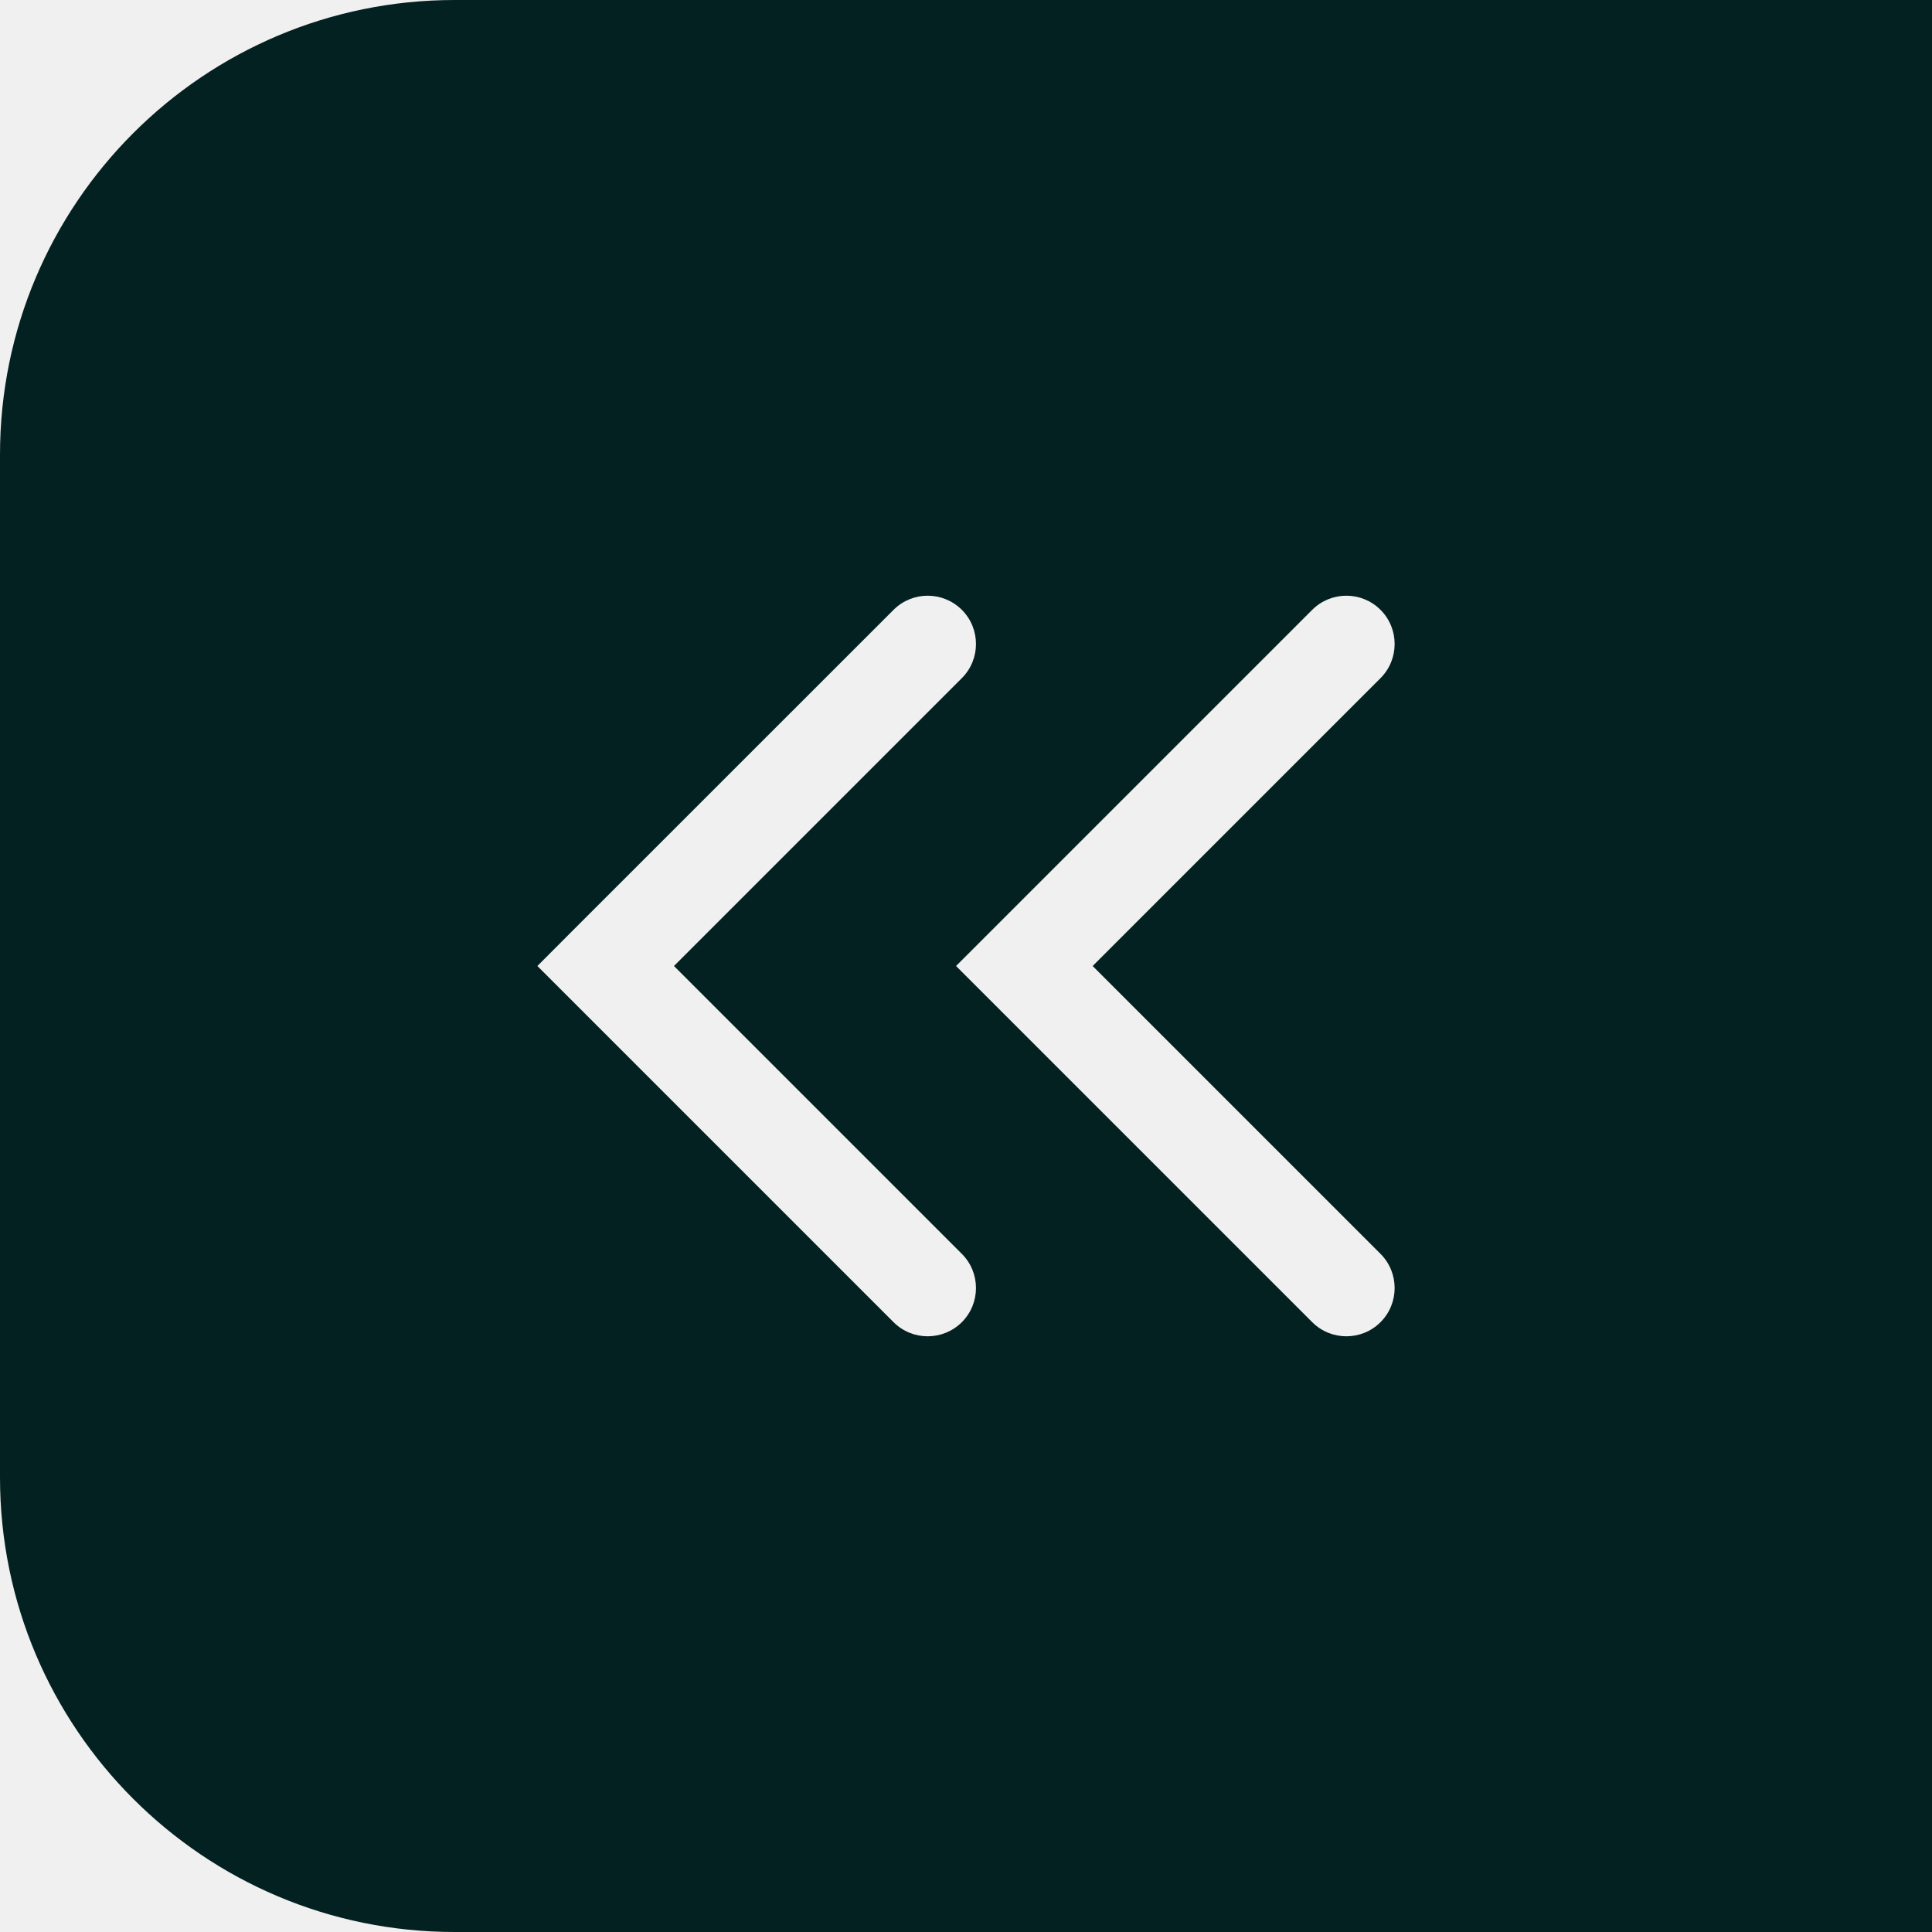
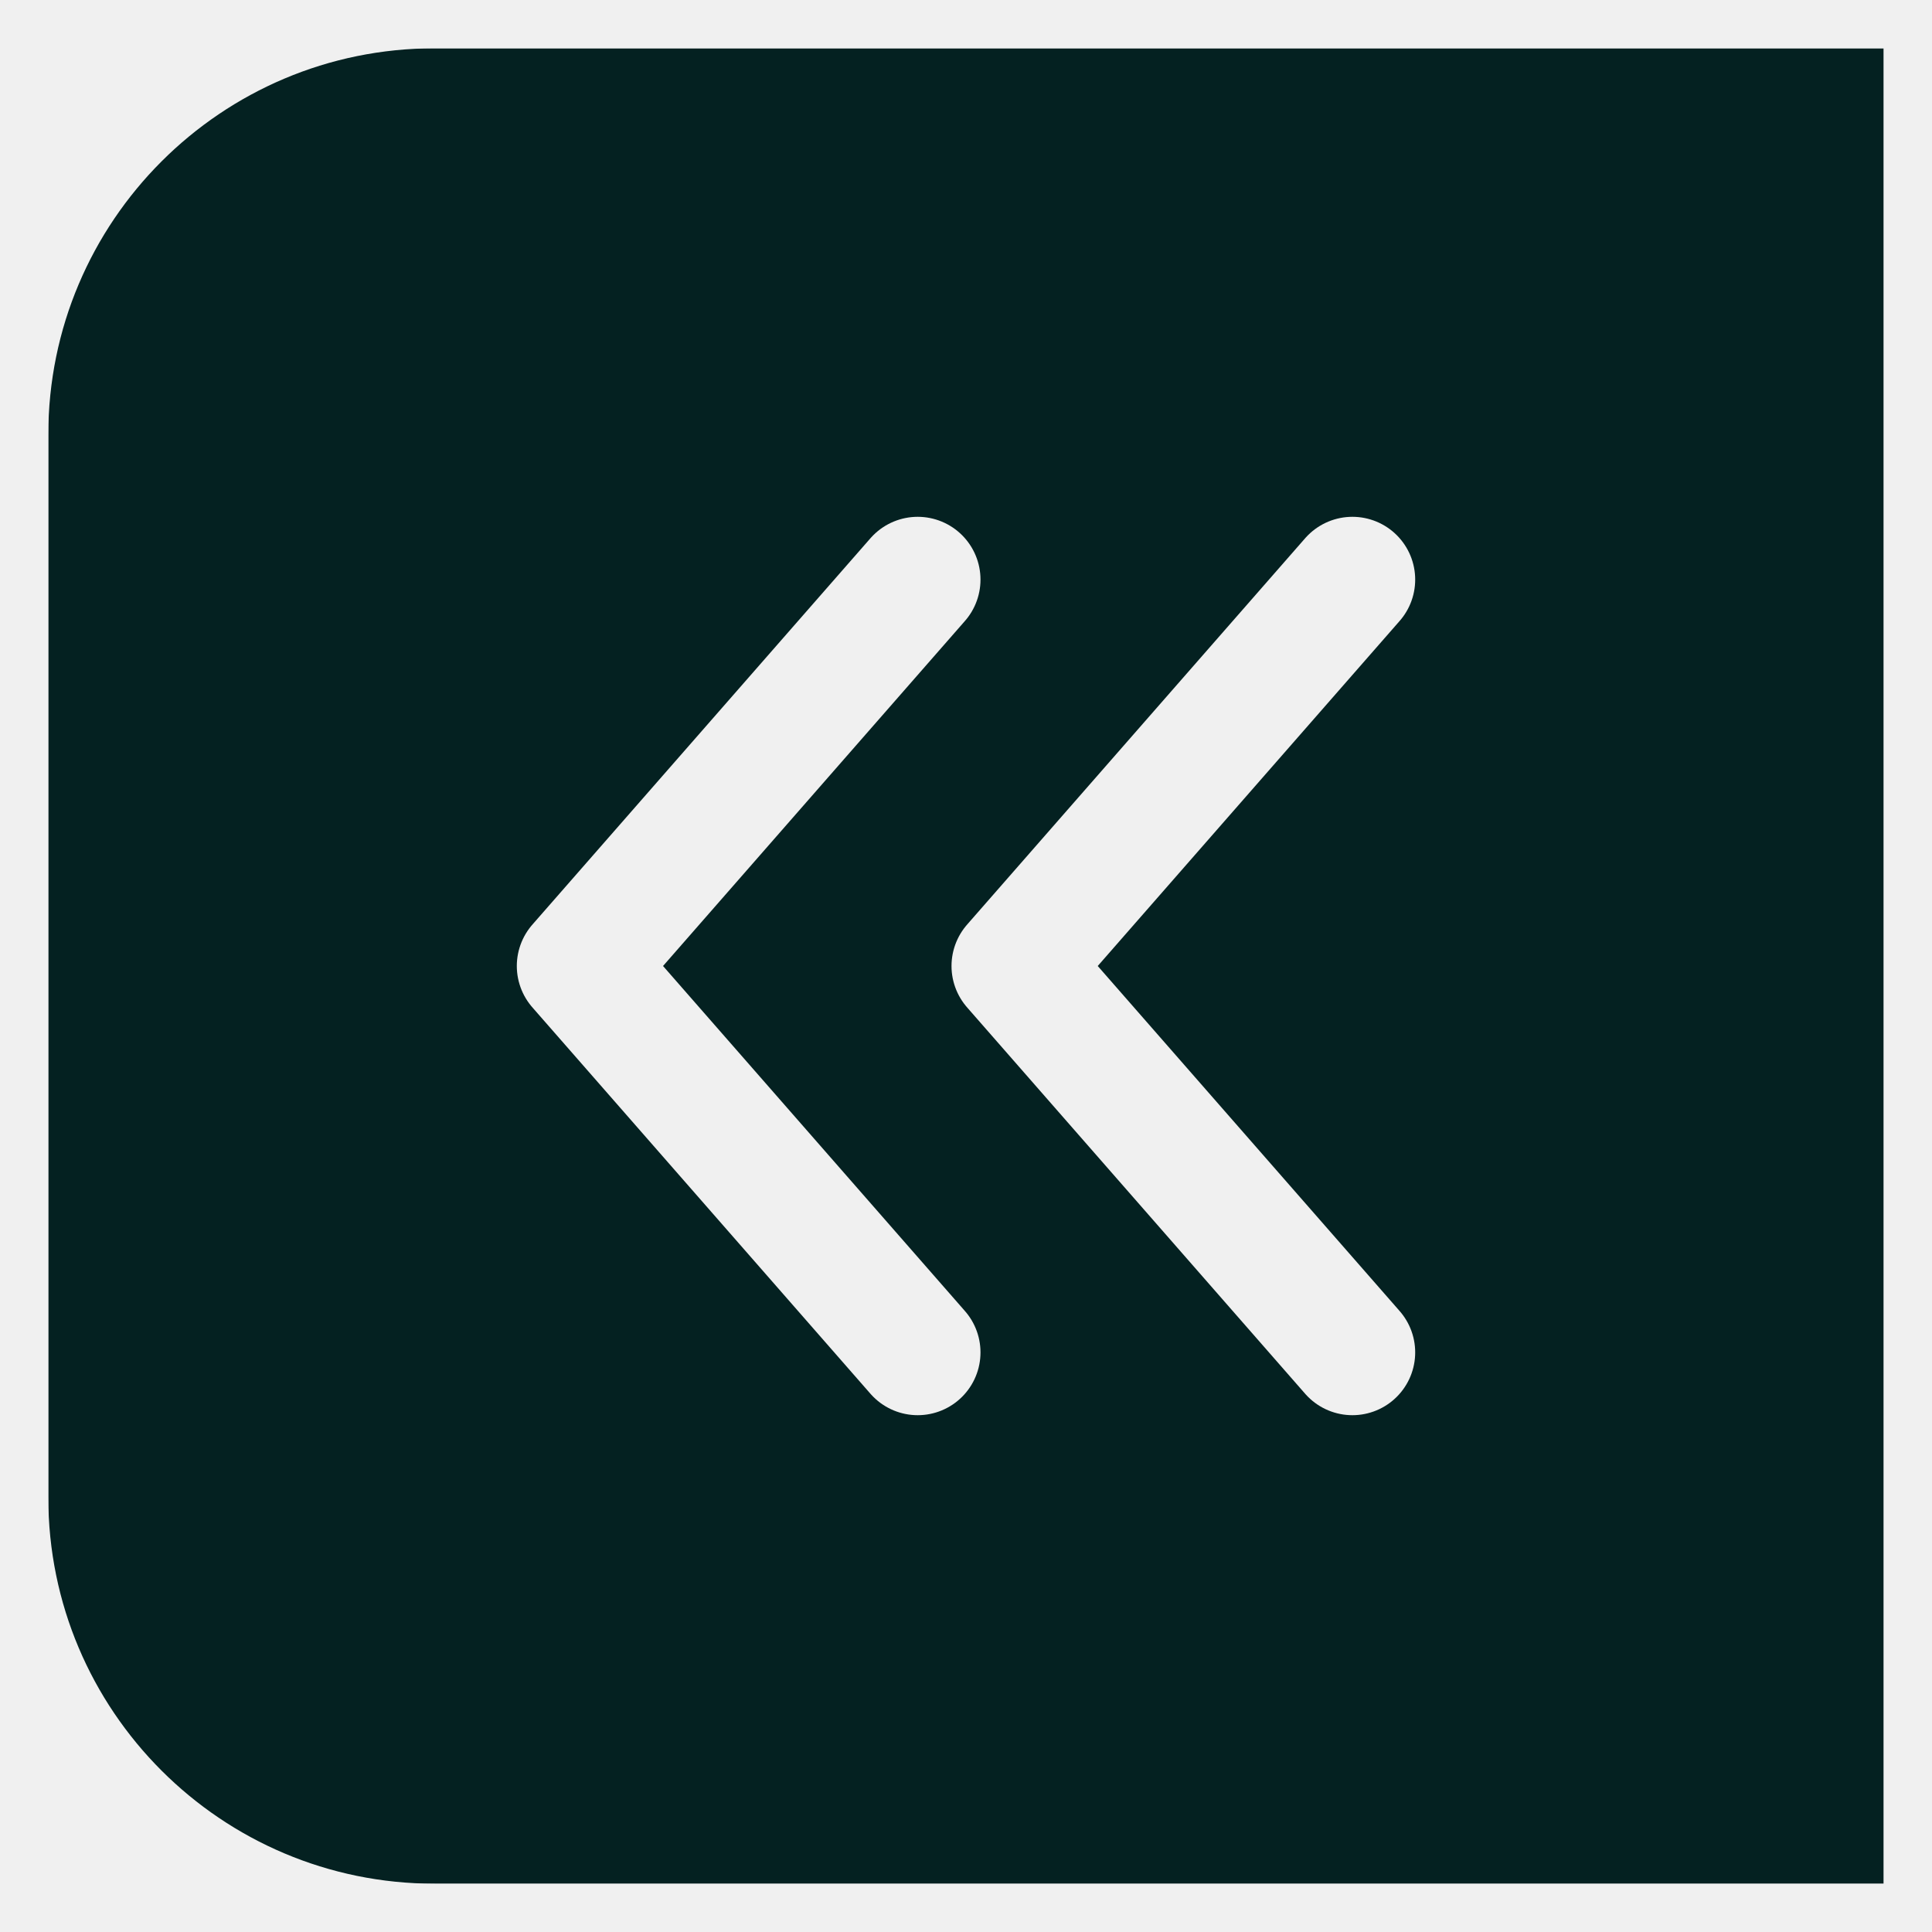
- <svg xmlns="http://www.w3.org/2000/svg" width="20px" height="20px" viewBox="0 0 20 20" fill="none">
-   <g transform="translate(0.5, 0.5)">
-     <path d="M 9.457 12.48 L 6.477 9.5 L 9.457 6.52 C 9.652 6.325 9.652 6.008 9.457 5.813 C 9.261 5.618 8.945 5.618 8.75 5.813 L 5.416 9.146 L 5.063 9.5 L 8.75 13.187 C 8.945 13.382 9.261 13.382 9.457 13.187 C 9.652 12.992 9.652 12.675 9.457 12.48 Z M 13.791 12.48 L 10.811 9.5 L 13.791 6.52 C 13.986 6.325 13.986 6.008 13.791 5.813 C 13.596 5.618 13.279 5.618 13.084 5.813 L 9.397 9.5 L 13.084 13.187 C 13.279 13.382 13.596 13.382 13.791 13.187 C 13.986 12.992 13.986 12.675 13.791 12.48 Z M -0.5 4.206 C -0.5 1.608 1.608 -0.5 4.206 -0.5 L 30.088 -0.5 L 30.088 19.5 L 4.206 19.5 C 1.608 19.5 -0.5 17.392 -0.5 14.794 L -0.5 4.206 Z" fill="#042121" />
-   </g>
+ <svg xmlns="http://www.w3.org/2000/svg" width="20" height="20" viewBox="0 0 20 20" fill="none" stroke="#042121" stroke-width="1" stroke-linecap="round" stroke-linejoin="round">
+   <defs>
+     <mask id="m">
+       <rect width="20" height="20" fill="white" />
+       <path d="M14 6l-3.5 4 3.5 4M9.5 6L6 10l3.5 4" stroke="black" stroke-width="1.3" />
+     </mask>
+   </defs>
+   <path d="M4.5 0.5H19.5V19.5H4.5A4 4 0 0 1 0.5 15.5V4.5A4 4 0 0 1 4.5 0.5Z" fill="#042121" stroke="none" mask="url(#m)" />
</svg>
